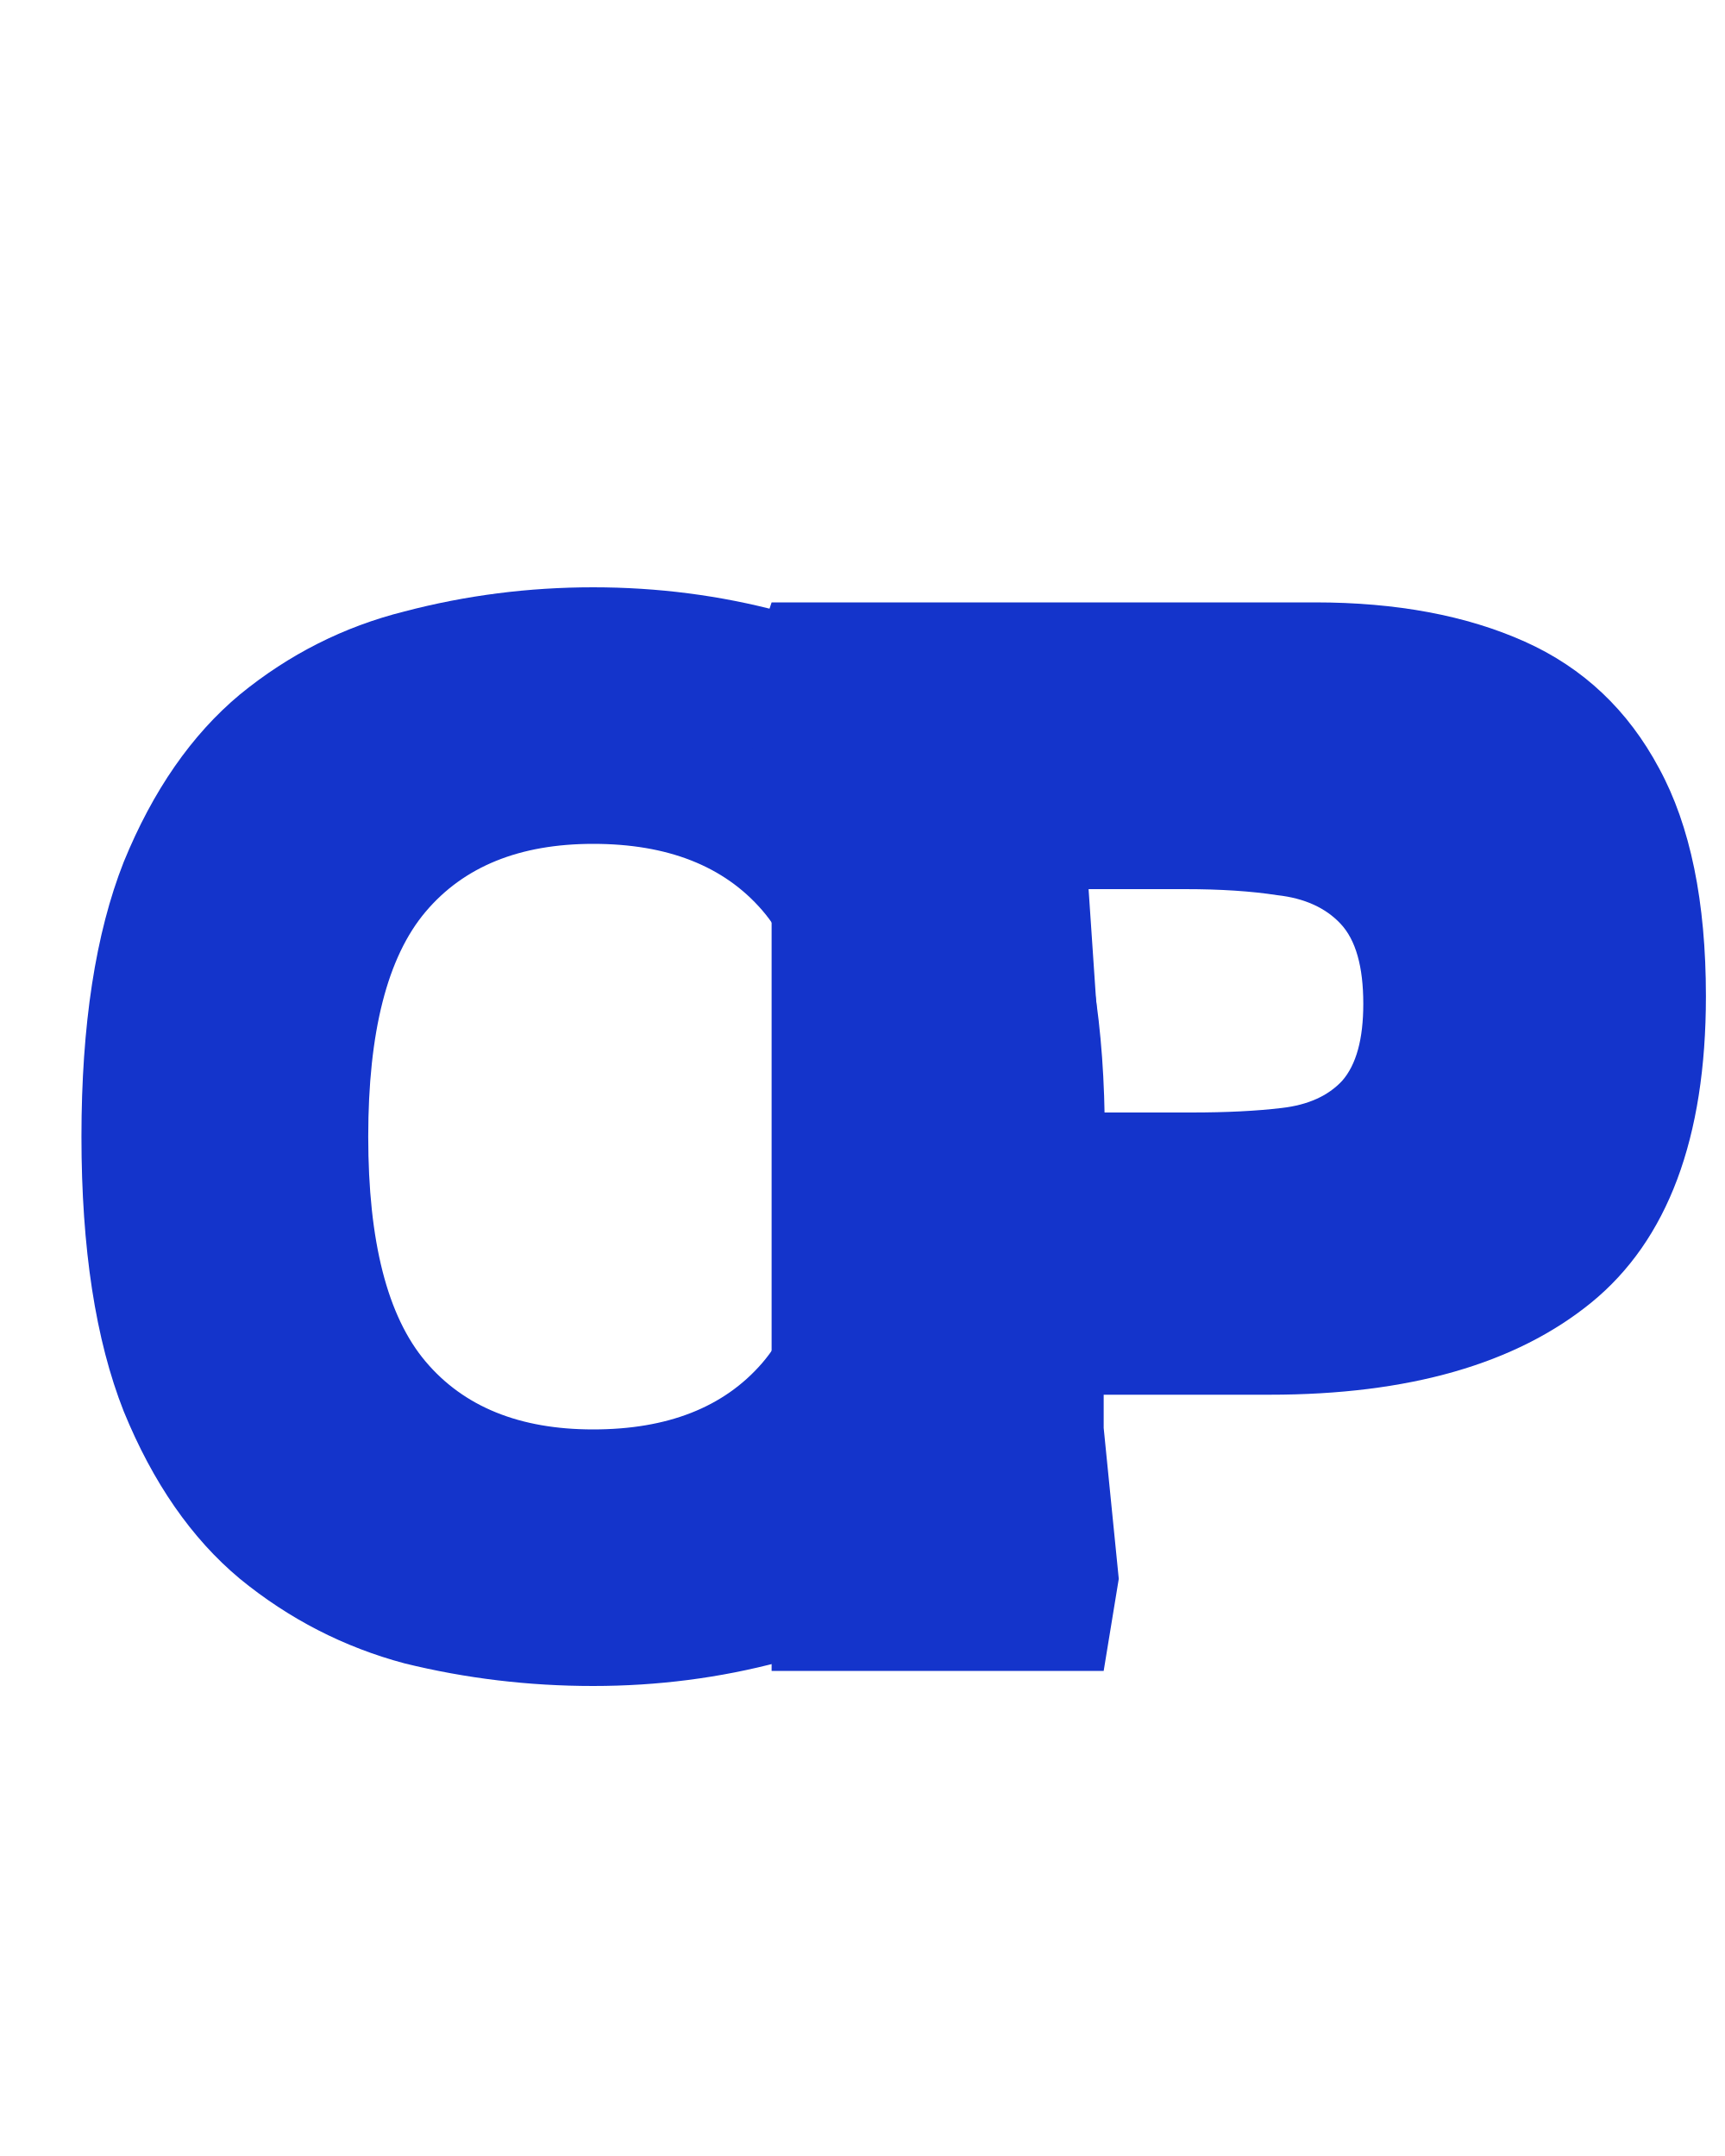
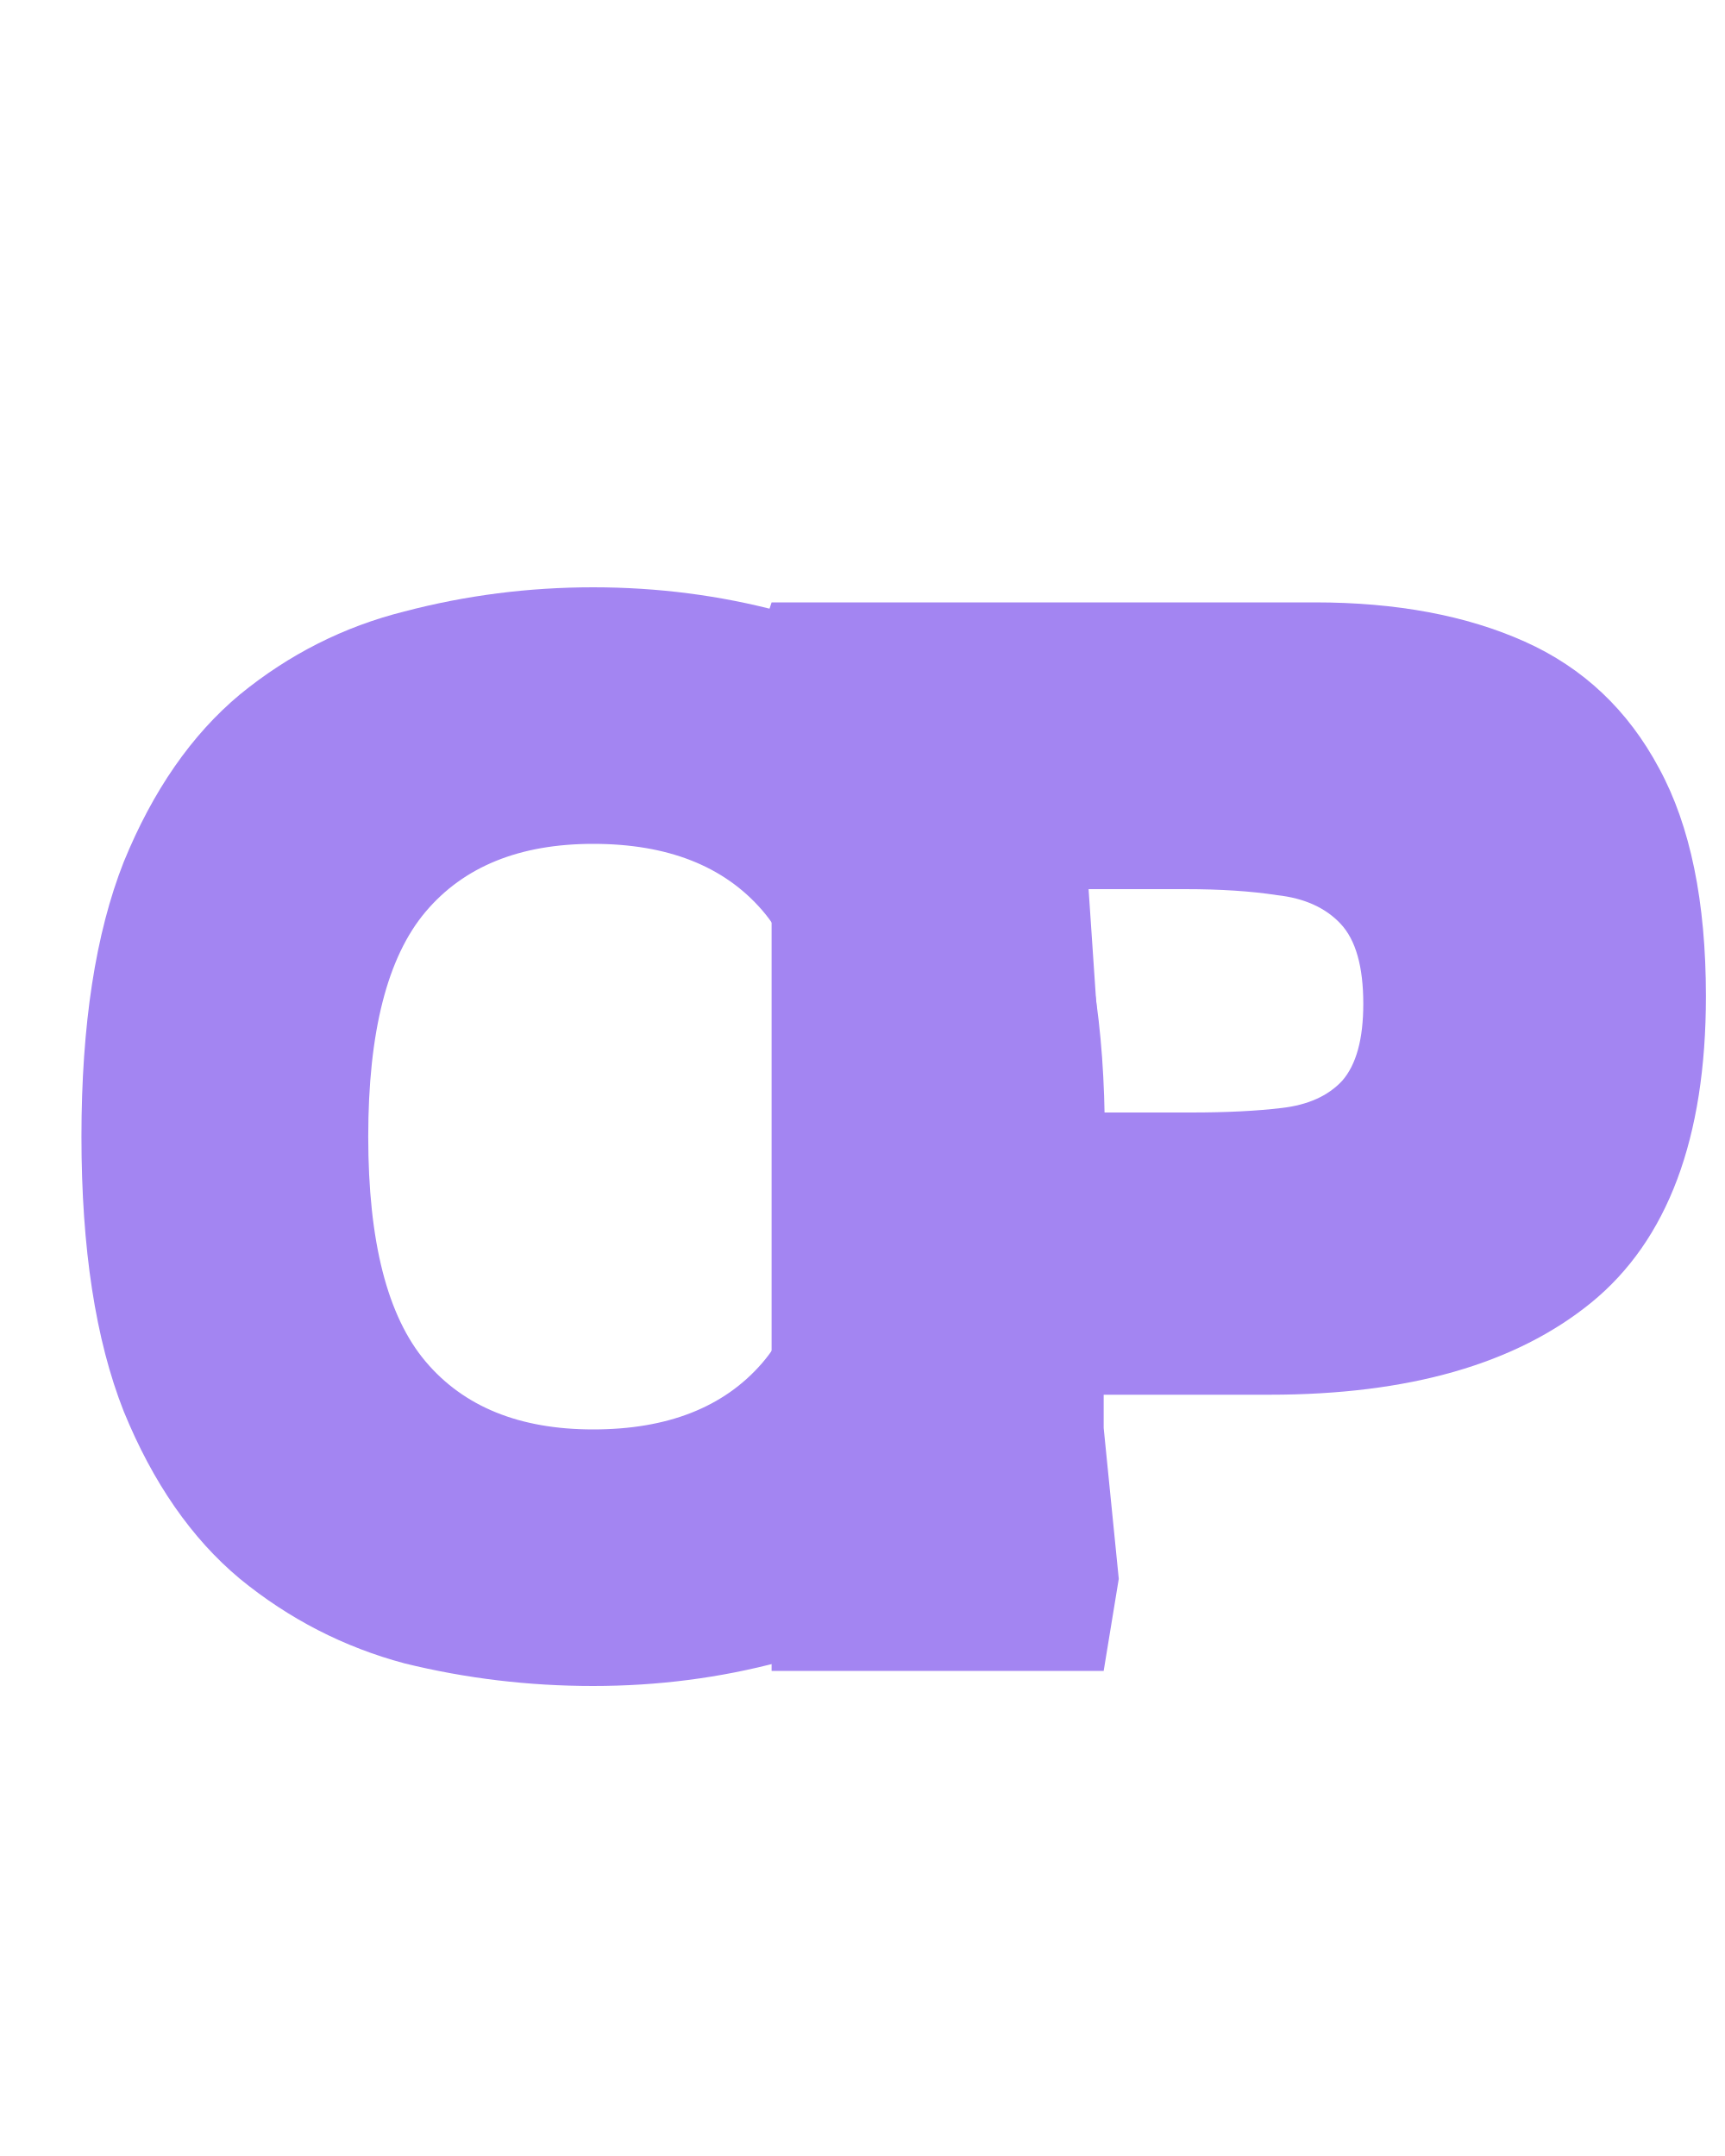
<svg xmlns="http://www.w3.org/2000/svg" width="32" height="40" viewBox="0 0 32 40" fill="none">
-   <path d="M11.003 31.28C9.808 31.28 8.641 31.14 7.503 30.86C6.383 30.561 5.365 30.039 4.451 29.292C3.555 28.545 2.836 27.509 2.295 26.184C1.772 24.859 1.511 23.16 1.511 21.088C1.511 19.016 1.772 17.317 2.295 15.992C2.836 14.667 3.555 13.631 4.451 12.884C5.365 12.137 6.383 11.624 7.503 11.344C8.641 11.045 9.808 10.896 11.003 10.896C12.197 10.896 13.355 11.045 14.475 11.344C15.613 11.643 16.631 12.165 17.527 12.912C18.441 13.659 19.16 14.695 19.683 16.02C20.224 17.345 20.495 19.035 20.495 21.088C20.495 23.141 20.224 24.831 19.683 26.156C19.16 27.481 18.441 28.517 17.527 29.264C16.631 30.011 15.613 30.533 14.475 30.832C13.355 31.131 12.197 31.28 11.003 31.28ZM11.003 26.52C12.384 26.52 13.429 26.109 14.139 25.288C14.848 24.467 15.203 23.067 15.203 21.088C15.203 19.109 14.848 17.709 14.139 16.888C13.429 16.067 12.384 15.656 11.003 15.656C9.64 15.656 8.604 16.076 7.895 16.916C7.185 17.756 6.831 19.147 6.831 21.088C6.831 23.029 7.185 24.42 7.895 25.26C8.604 26.1 9.64 26.52 11.003 26.52Z" fill="#1434CB" />
-   <path d="M14.314 31V15.684L13.754 12.856L14.314 11.176H24.394C25.906 11.176 27.204 11.419 28.286 11.904C29.369 12.389 30.2 13.173 30.778 14.256C31.357 15.32 31.646 16.729 31.646 18.484C31.646 21.116 30.937 23.011 29.518 24.168C28.118 25.307 26.13 25.876 23.554 25.876H20.474V26.492L20.754 29.292L20.474 31H14.314ZM20.474 20.64H22.098C22.752 20.64 23.312 20.612 23.778 20.556C24.264 20.5 24.637 20.332 24.898 20.052C25.16 19.753 25.29 19.277 25.29 18.624C25.29 17.933 25.15 17.439 24.87 17.14C24.59 16.841 24.198 16.664 23.694 16.608C23.209 16.533 22.64 16.496 21.986 16.496H20.194L20.474 20.64Z" fill="#1434CB" />
+   <path d="M11.003 31.28C9.808 31.28 8.641 31.14 7.503 30.86C6.383 30.561 5.365 30.039 4.451 29.292C3.555 28.545 2.836 27.509 2.295 26.184C1.772 24.859 1.511 23.16 1.511 21.088C1.511 19.016 1.772 17.317 2.295 15.992C2.836 14.667 3.555 13.631 4.451 12.884C5.365 12.137 6.383 11.624 7.503 11.344C8.641 11.045 9.808 10.896 11.003 10.896C12.197 10.896 13.355 11.045 14.475 11.344C15.613 11.643 16.631 12.165 17.527 12.912C18.441 13.659 19.16 14.695 19.683 16.02C20.224 17.345 20.495 19.035 20.495 21.088C20.495 23.141 20.224 24.831 19.683 26.156C19.16 27.481 18.441 28.517 17.527 29.264C16.631 30.011 15.613 30.533 14.475 30.832C13.355 31.131 12.197 31.28 11.003 31.28ZM11.003 26.52C12.384 26.52 13.429 26.109 14.139 25.288C14.848 24.467 15.203 23.067 15.203 21.088C15.203 19.109 14.848 17.709 14.139 16.888C13.429 16.067 12.384 15.656 11.003 15.656C9.64 15.656 8.604 16.076 7.895 16.916C7.185 17.756 6.831 19.147 6.831 21.088C6.831 23.029 7.185 24.42 7.895 25.26C8.604 26.1 9.64 26.52 11.003 26.52Z" fill="#A385F2" />
+   <path d="M14.314 31V15.684L13.754 12.856L14.314 11.176H24.394C25.906 11.176 27.204 11.419 28.286 11.904C29.369 12.389 30.2 13.173 30.778 14.256C31.357 15.32 31.646 16.729 31.646 18.484C31.646 21.116 30.937 23.011 29.518 24.168C28.118 25.307 26.13 25.876 23.554 25.876H20.474V26.492L20.754 29.292L20.474 31H14.314ZM20.474 20.64H22.098C22.752 20.64 23.312 20.612 23.778 20.556C24.264 20.5 24.637 20.332 24.898 20.052C25.16 19.753 25.29 19.277 25.29 18.624C25.29 17.933 25.15 17.439 24.87 17.14C24.59 16.841 24.198 16.664 23.694 16.608C23.209 16.533 22.64 16.496 21.986 16.496H20.194L20.474 20.64Z" fill="#A385F2" />
</svg>
